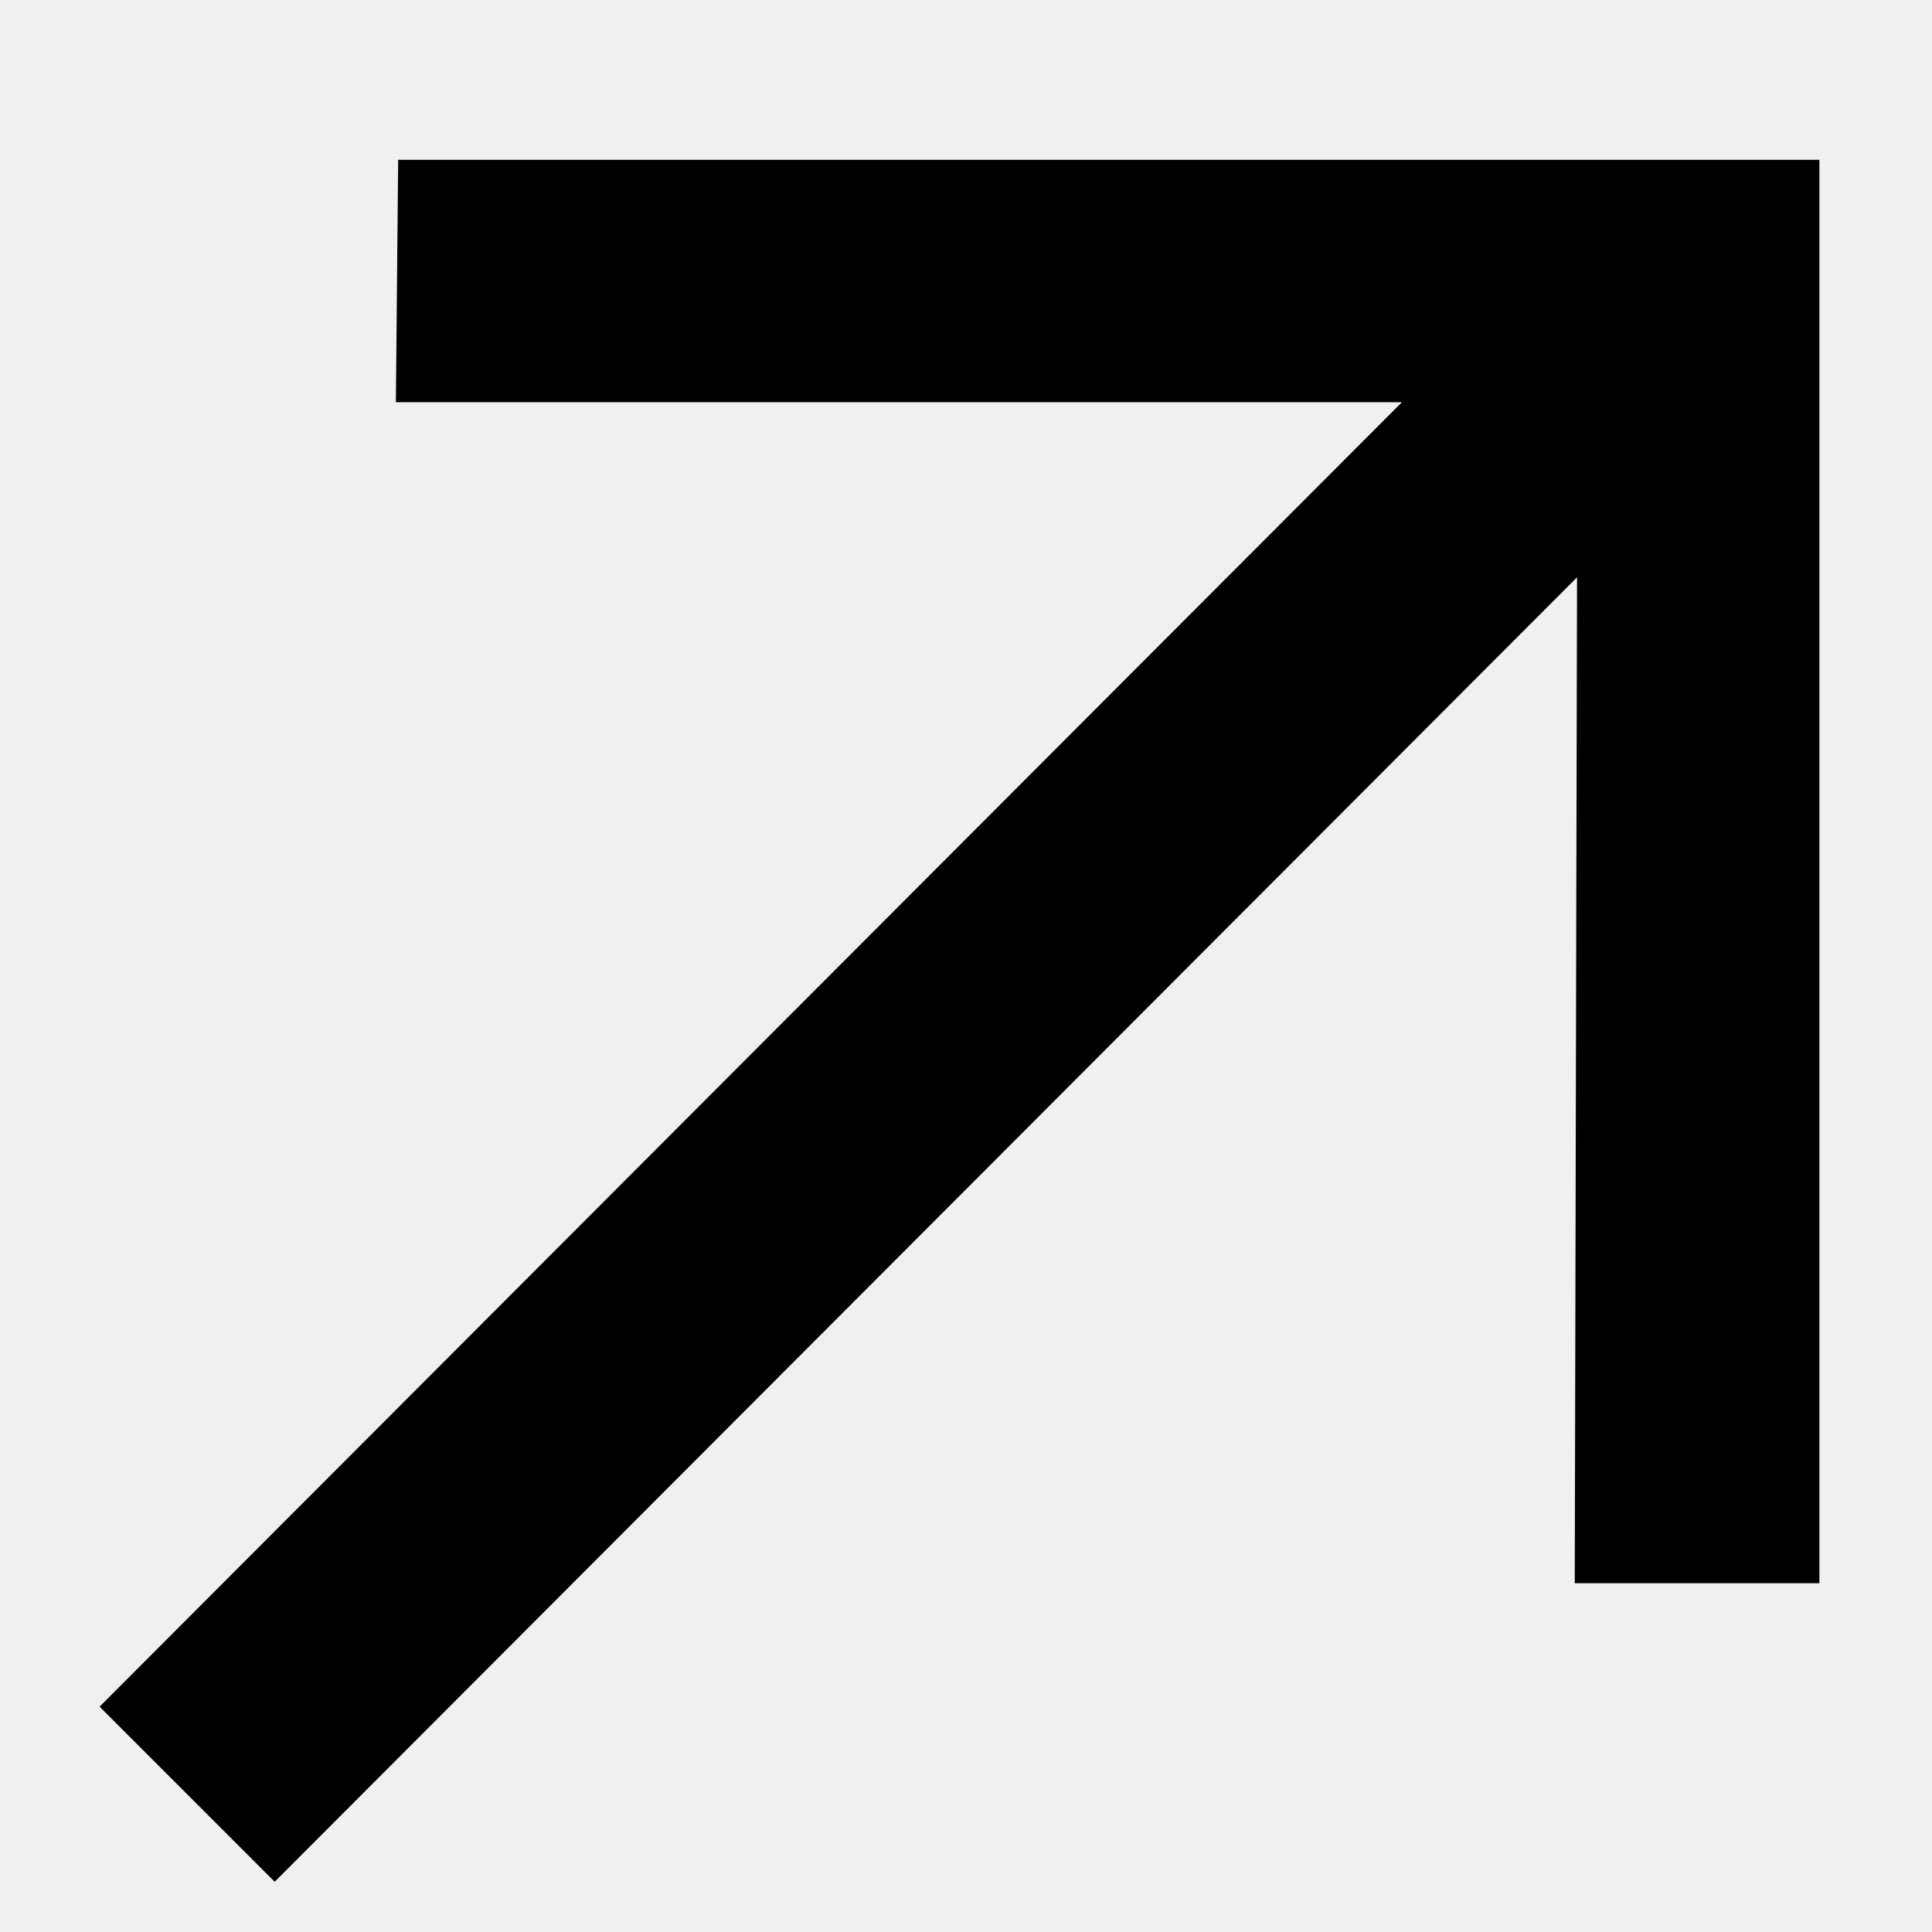
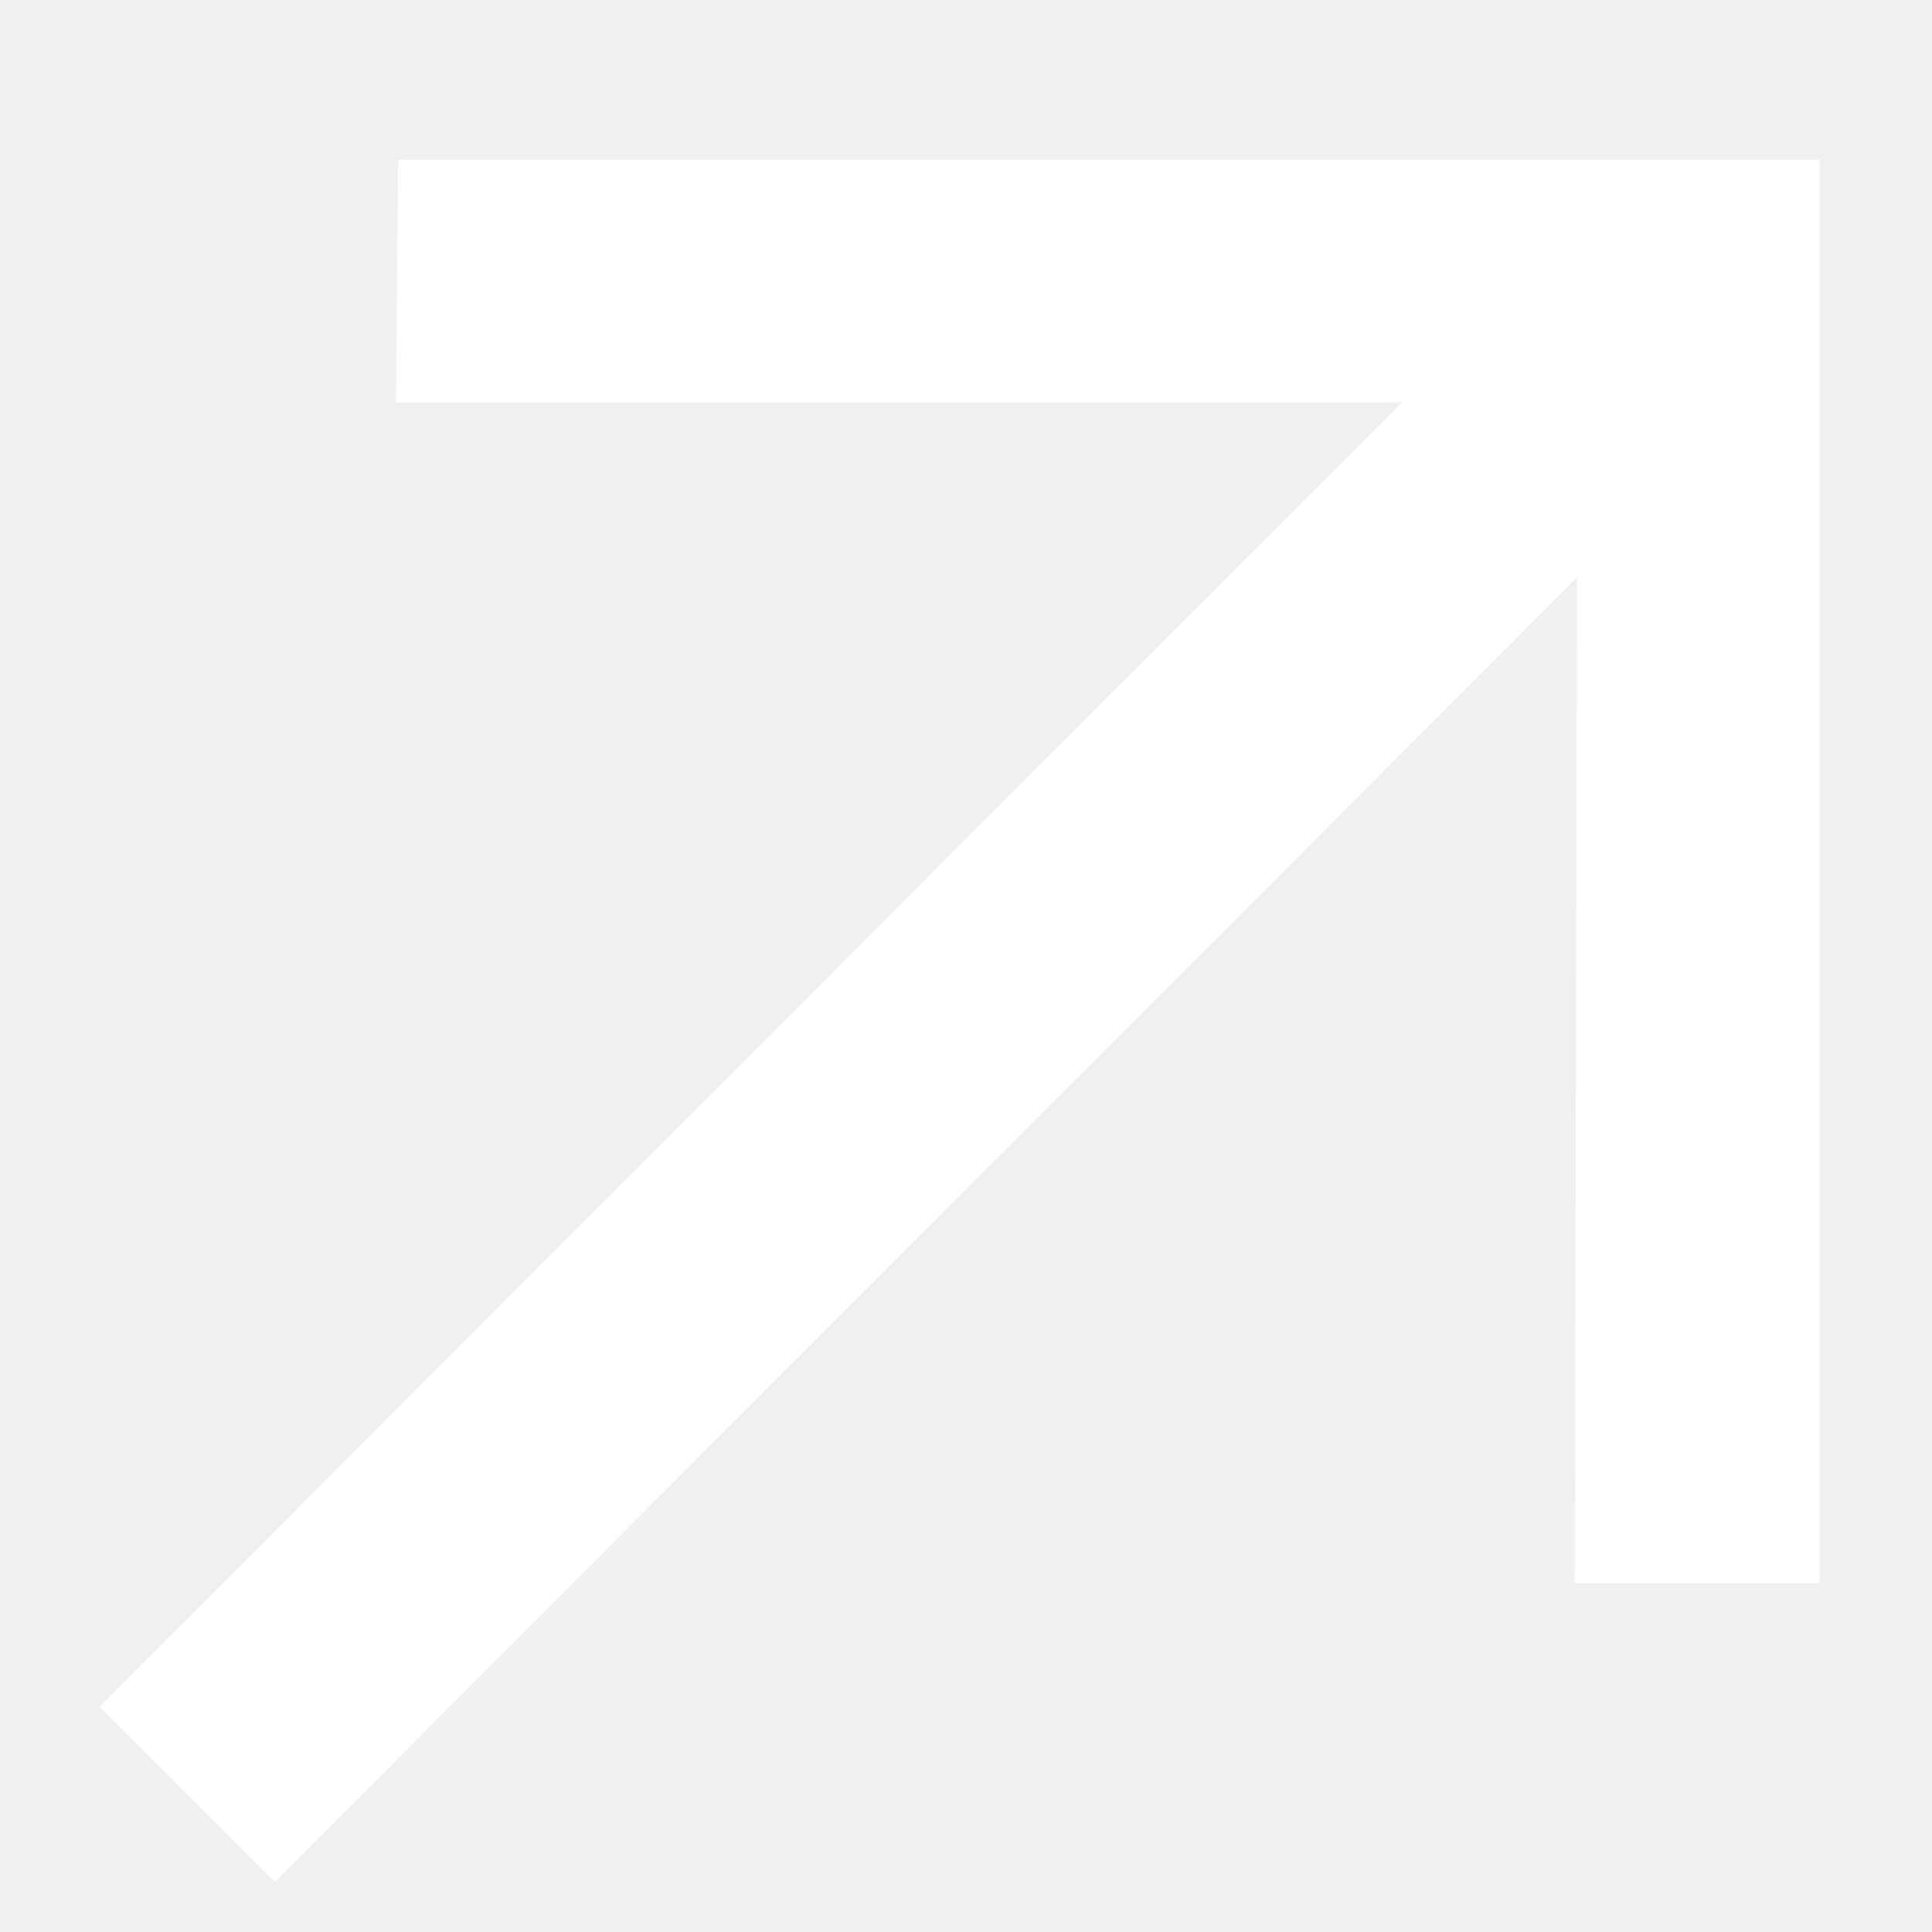
<svg xmlns="http://www.w3.org/2000/svg" width="11" height="11" fill="none">
-   <path d="m1.564 10.714-.997-.997L7.982 2.29H2.254L2.267.91h8.092v8.104H8.966l.013-5.727-7.415 7.427z" fill="#000" />
+   <path d="m1.564 10.714-.997-.997L7.982 2.29H2.254L2.267.91h8.092v8.104H8.966l.013-5.727-7.415 7.427z" fill="#fff" />
</svg>
